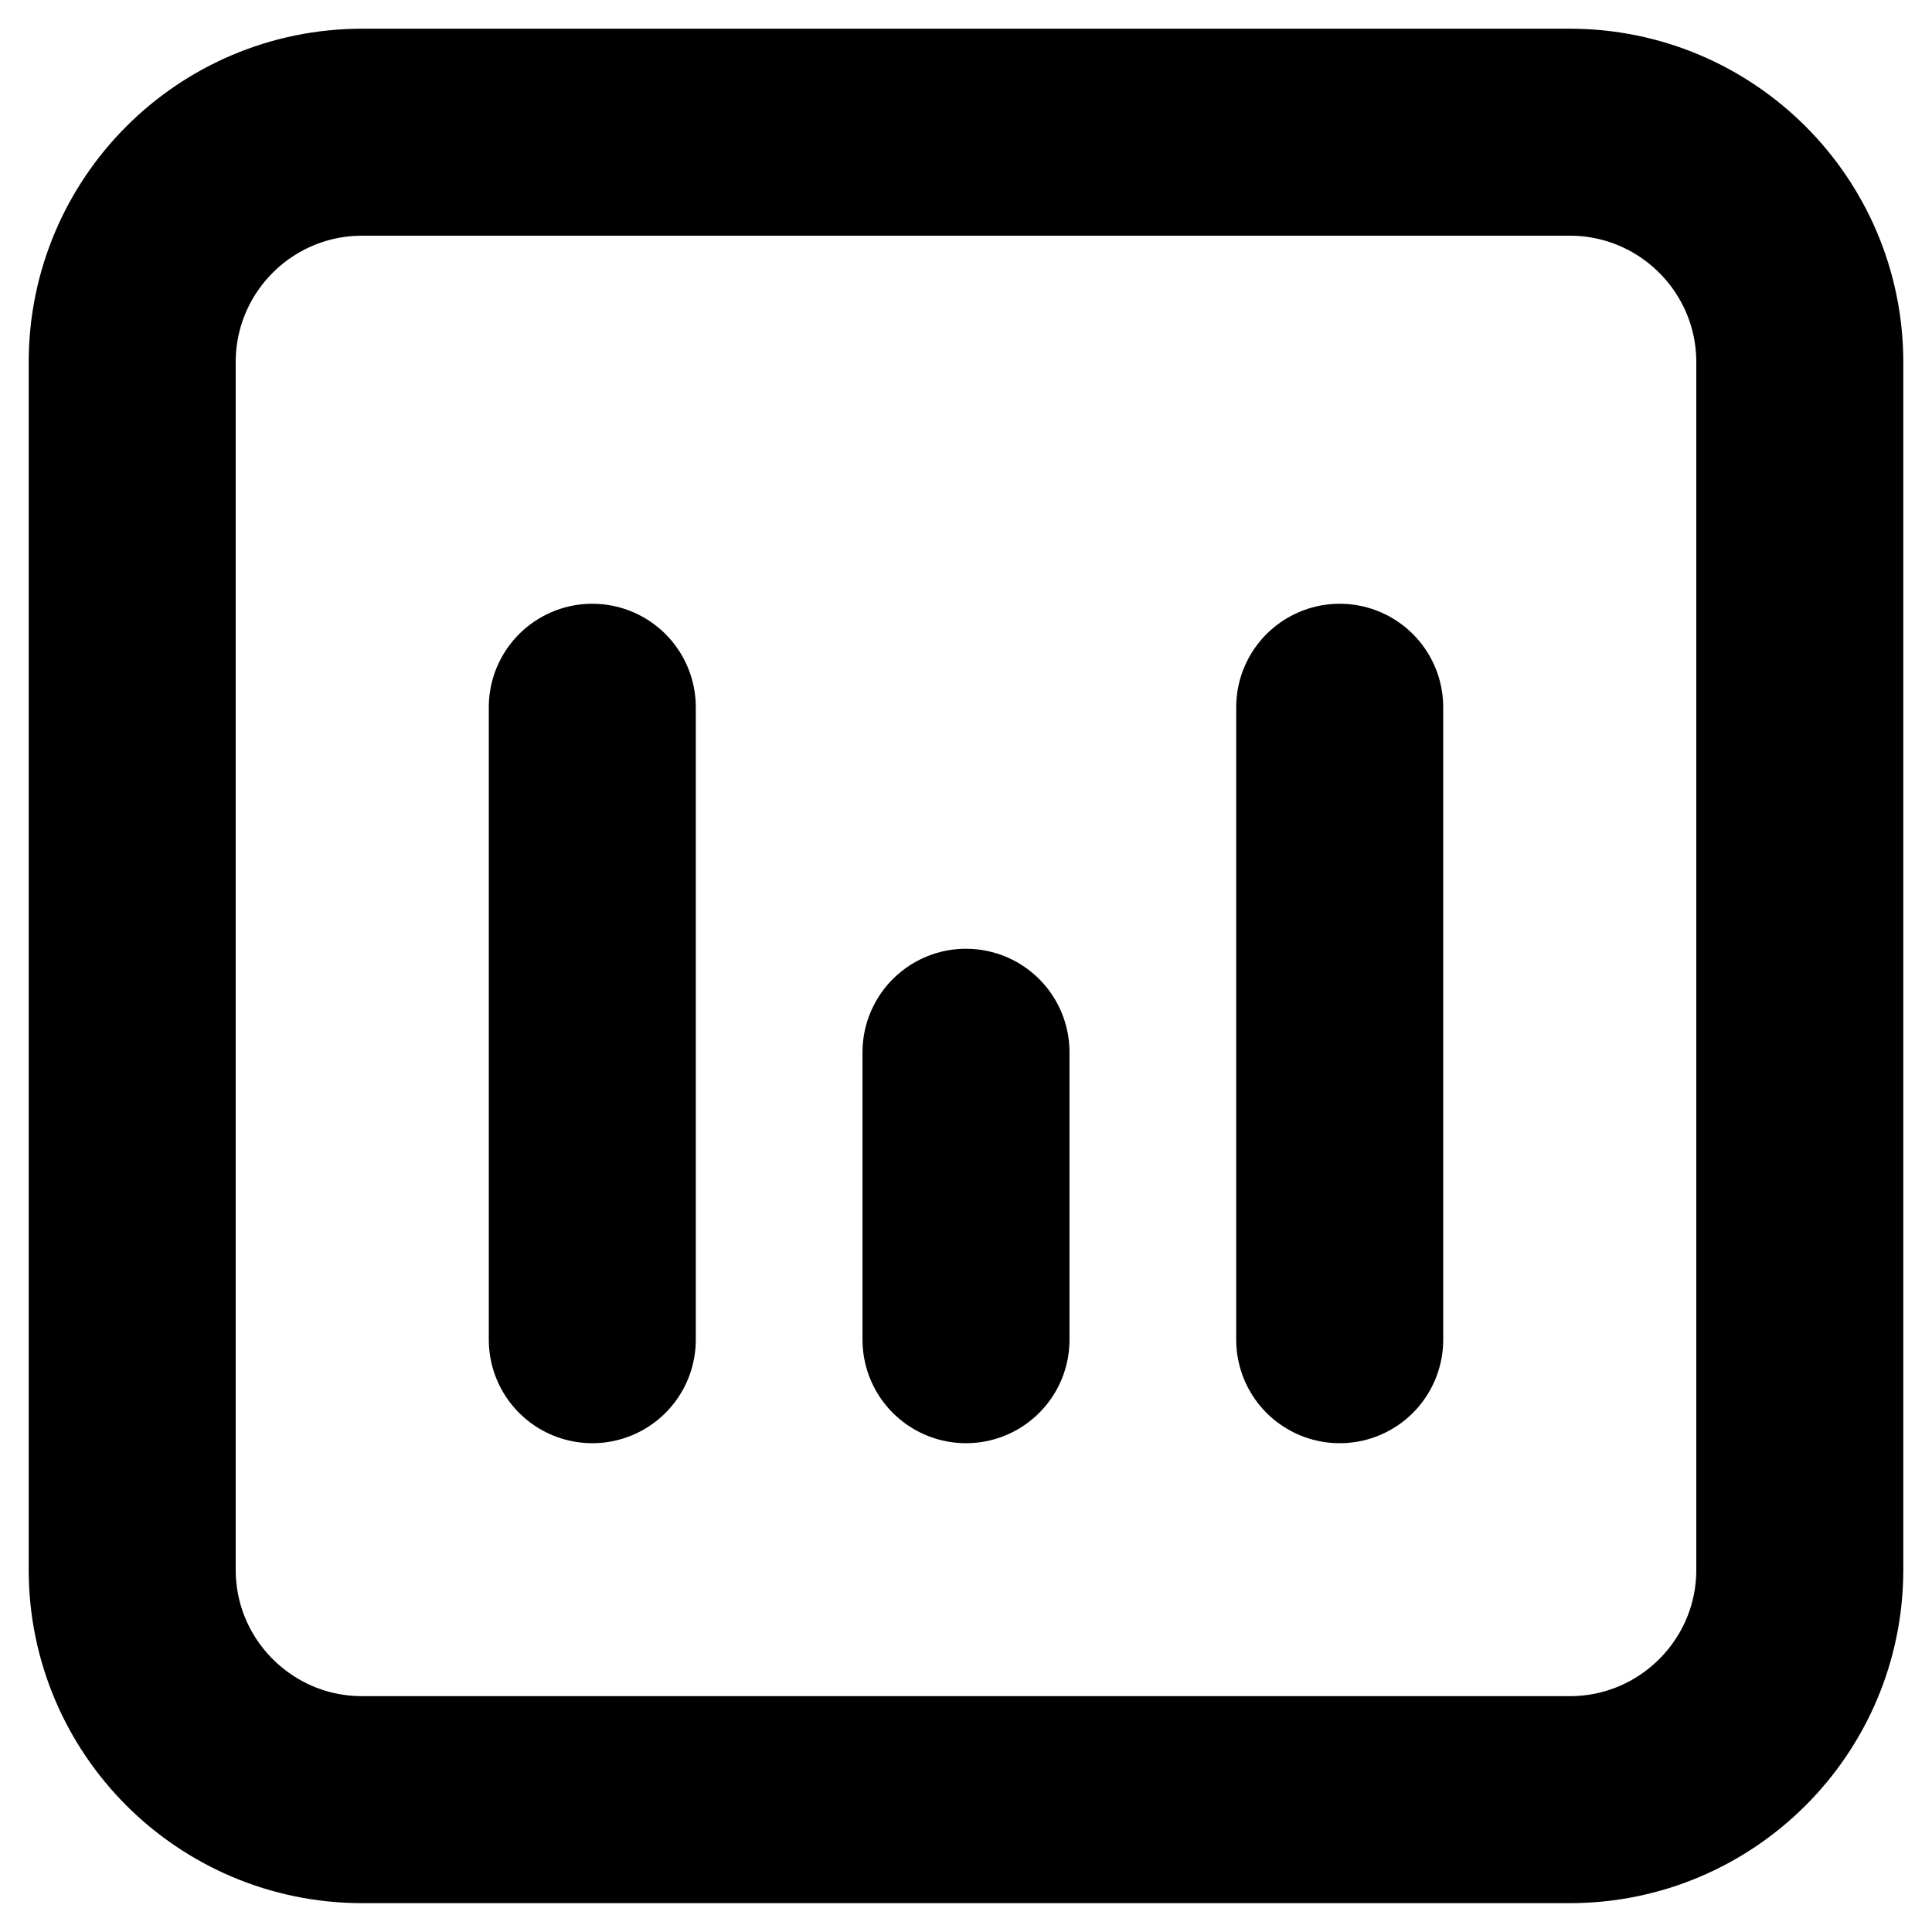
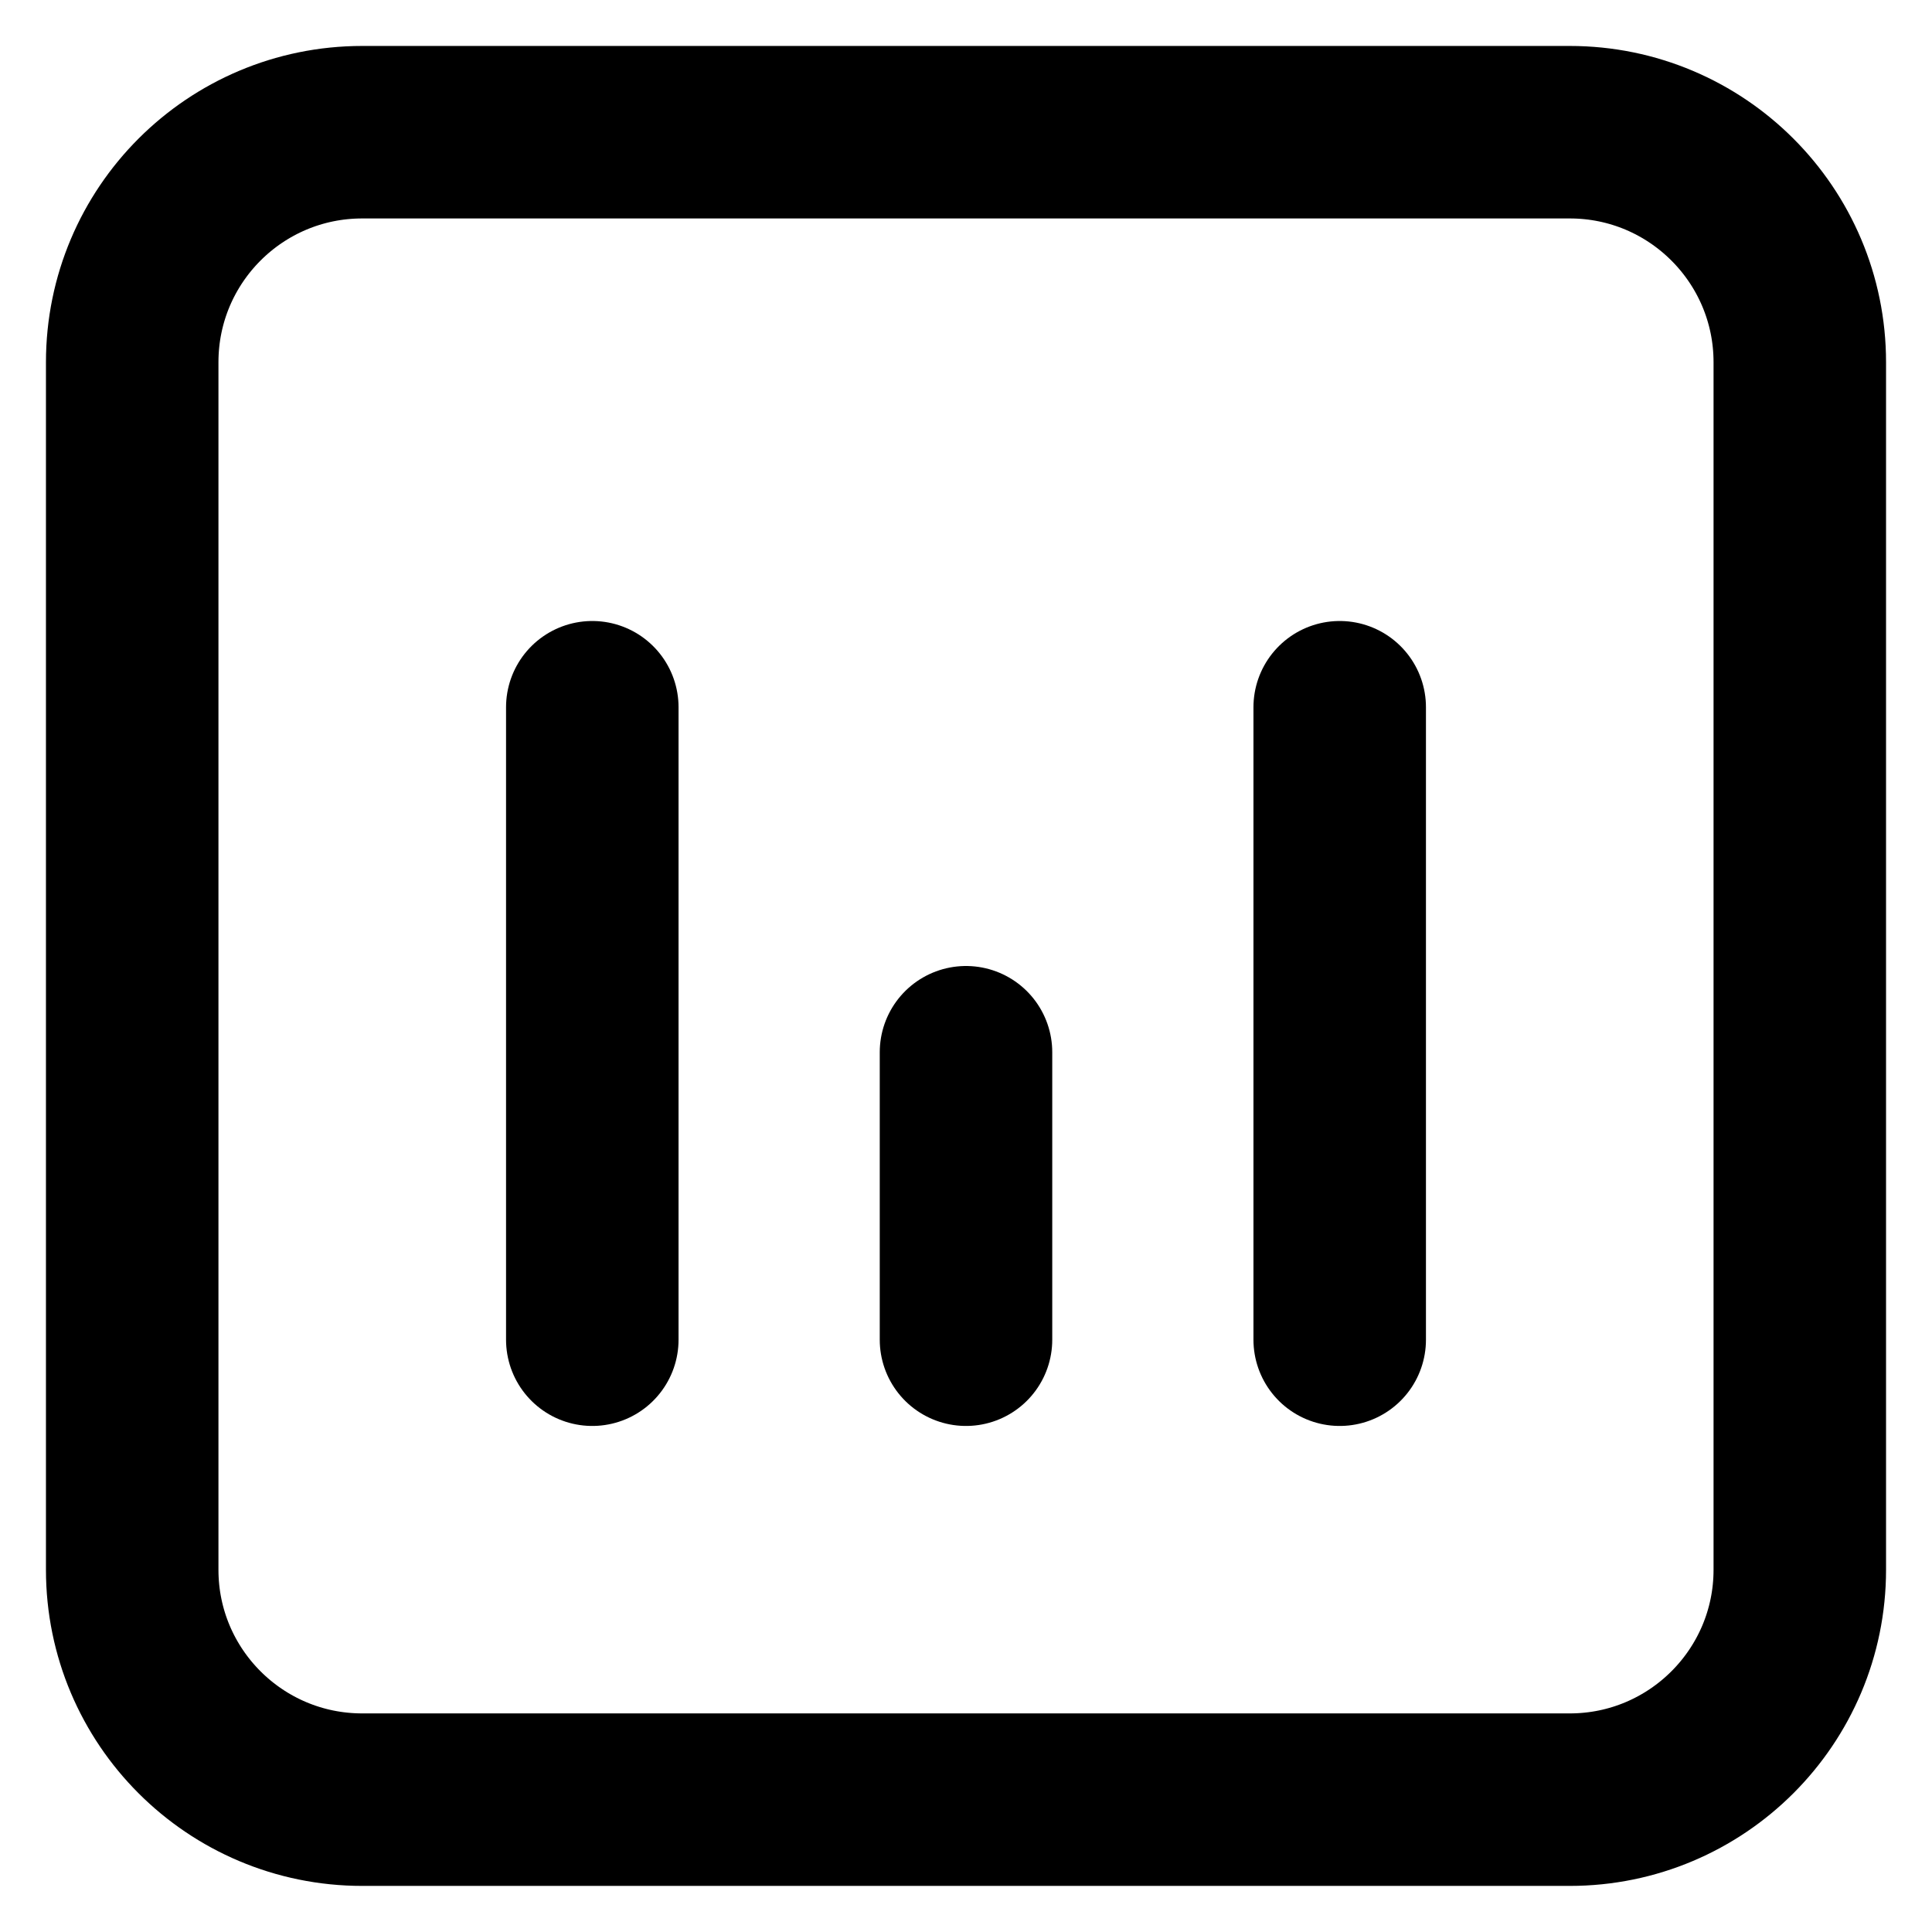
<svg xmlns="http://www.w3.org/2000/svg" viewBox="0 0 14 14" fill="none" stroke="currentColor">
-   <path d="M4.292 9.708V5.125M9.708 9.708V5.125M7 9.708V7.625M0.958 2.625C0.958 1.704 1.704 0.958 2.625 0.958H11.375C12.295 0.958 13.042 1.704 13.042 2.625V11.375C13.042 12.295 12.295 13.041 11.375 13.041H2.625C1.704 13.041 0.958 12.295 0.958 11.375V2.625Z" stroke-width="1.5" stroke-linecap="round" stroke-linejoin="round" />
+   <path d="M4.292 9.708V5.125M9.708 9.708V5.125M7 9.708V7.625M0.958 2.625C0.958 1.704 1.704 0.958 2.625 0.958H11.375C12.295 0.958 13.042 1.704 13.042 2.625V11.375C13.042 12.295 12.295 13.041 11.375 13.041H2.625C1.704 13.041 0.958 12.295 0.958 11.375V2.625Z" stroke-width="1.25" stroke-linecap="round" stroke-linejoin="round" />
</svg>
